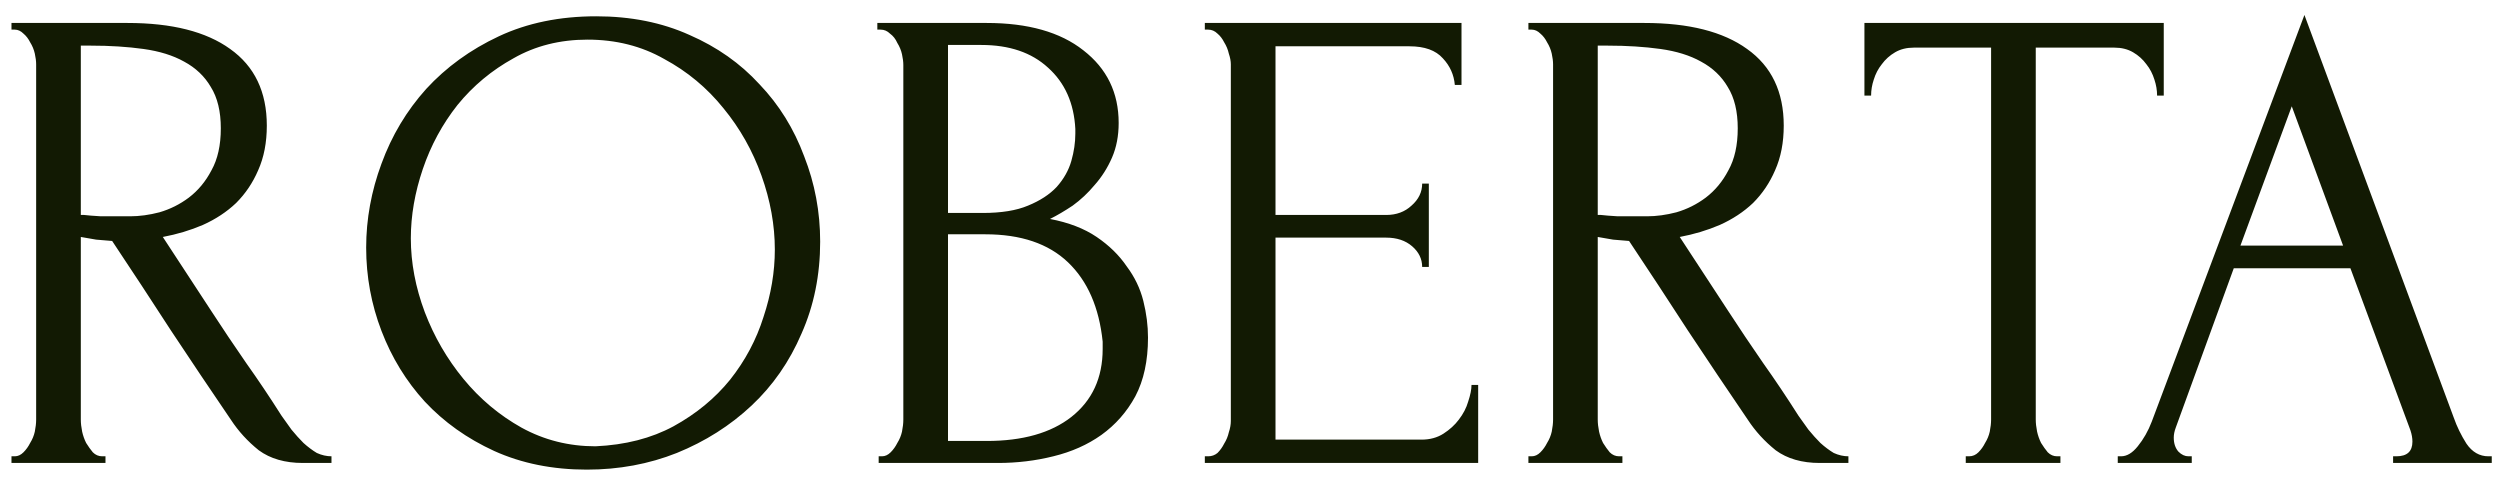
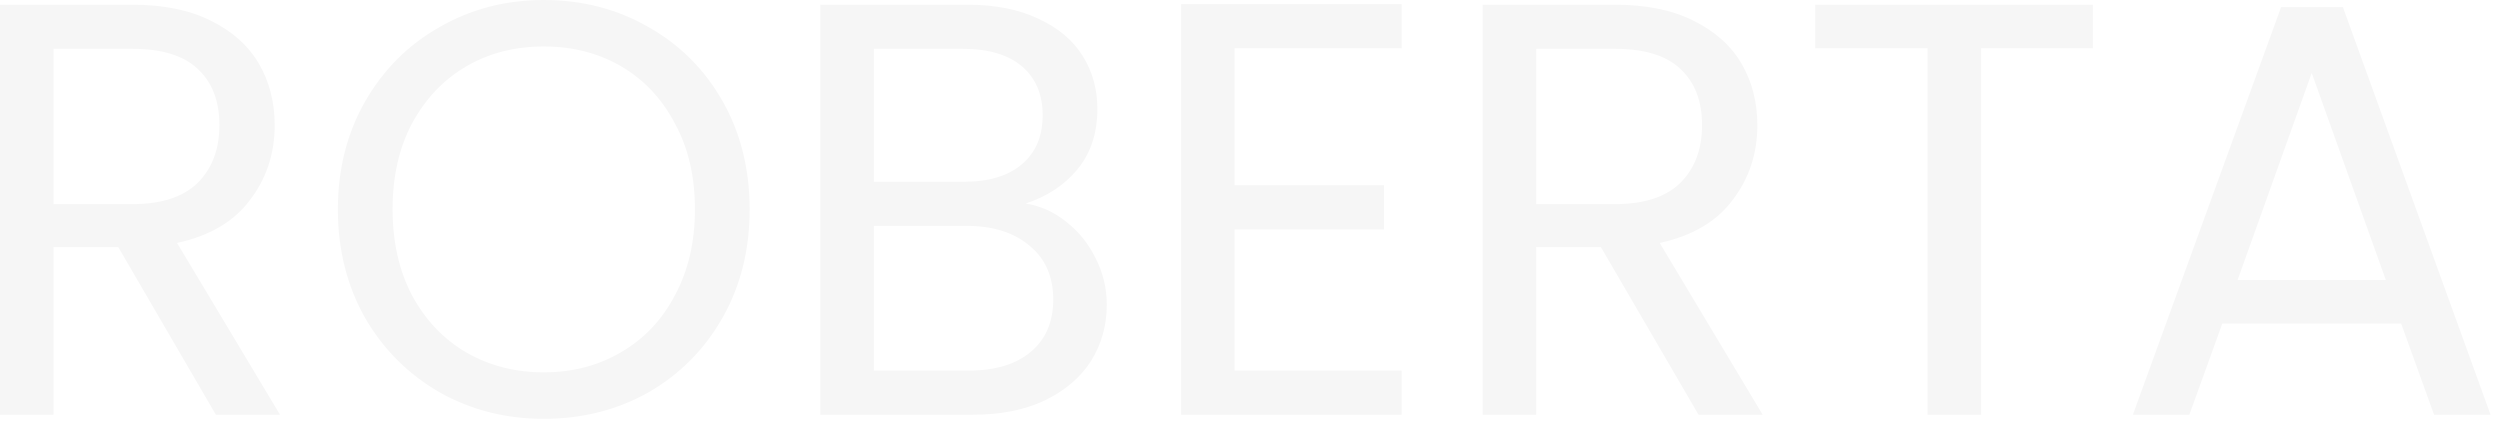
- <svg xmlns="http://www.w3.org/2000/svg" width="135" height="26" viewBox="0 0 135 26" fill="none">
-   <path d="M5.516 24.64H5.696V25H0.62V24.64H0.8C0.968 24.64 1.124 24.568 1.268 24.424C1.412 24.28 1.532 24.112 1.628 23.92C1.748 23.728 1.832 23.524 1.88 23.308C1.928 23.068 1.952 22.852 1.952 22.66V3.472C1.952 3.304 1.928 3.112 1.88 2.896C1.832 2.68 1.748 2.476 1.628 2.284C1.532 2.092 1.412 1.936 1.268 1.816C1.124 1.672 0.968 1.6 0.8 1.6H0.62V1.24H6.884C9.284 1.24 11.132 1.708 12.428 2.644C13.748 3.58 14.408 4.96 14.408 6.784C14.408 7.696 14.252 8.5 13.94 9.196C13.652 9.868 13.256 10.456 12.752 10.96C12.248 11.44 11.648 11.836 10.952 12.148C10.28 12.436 9.56 12.652 8.792 12.796L11.384 16.756C12.008 17.716 12.644 18.664 13.292 19.6C13.94 20.512 14.576 21.46 15.2 22.444C15.368 22.684 15.548 22.936 15.74 23.2C15.956 23.464 16.172 23.704 16.388 23.92C16.628 24.136 16.868 24.316 17.108 24.46C17.372 24.58 17.636 24.64 17.9 24.64V25H16.352C15.392 25 14.6 24.772 13.976 24.316C13.376 23.836 12.872 23.284 12.464 22.66C11.384 21.076 10.304 19.468 9.224 17.836C8.168 16.204 7.112 14.596 6.056 13.012C5.792 12.988 5.504 12.964 5.192 12.94C4.904 12.892 4.628 12.844 4.364 12.796V22.66C4.364 22.852 4.388 23.068 4.436 23.308C4.484 23.524 4.556 23.728 4.652 23.92C4.772 24.112 4.892 24.28 5.012 24.424C5.156 24.568 5.324 24.64 5.516 24.64ZM4.364 2.464V11.608H4.544C4.736 11.632 5.036 11.656 5.444 11.68C5.876 11.68 6.404 11.68 7.028 11.68C7.532 11.68 8.06 11.608 8.612 11.464C9.188 11.296 9.716 11.032 10.196 10.672C10.7 10.288 11.108 9.796 11.42 9.196C11.756 8.596 11.924 7.84 11.924 6.928C11.924 6.016 11.744 5.272 11.384 4.696C11.048 4.12 10.568 3.664 9.944 3.328C9.344 2.992 8.612 2.764 7.748 2.644C6.884 2.524 5.936 2.464 4.904 2.464H4.364ZM32.193 0.88C34.065 0.88 35.745 1.216 37.233 1.888C38.721 2.536 39.981 3.424 41.013 4.552C42.069 5.656 42.873 6.952 43.425 8.44C44.001 9.904 44.289 11.44 44.289 13.048C44.289 14.848 43.953 16.504 43.281 18.016C42.633 19.528 41.733 20.824 40.581 21.904C39.429 22.984 38.085 23.836 36.549 24.46C35.037 25.06 33.417 25.36 31.689 25.36C29.841 25.36 28.173 25.024 26.685 24.352C25.221 23.68 23.973 22.792 22.941 21.688C21.933 20.584 21.153 19.312 20.601 17.872C20.049 16.432 19.773 14.932 19.773 13.372C19.773 11.836 20.049 10.324 20.601 8.836C21.153 7.324 21.957 5.98 23.013 4.804C24.093 3.628 25.401 2.68 26.937 1.96C28.473 1.24 30.225 0.88 32.193 0.88ZM32.157 24.1C33.765 24.028 35.169 23.668 36.369 23.02C37.593 22.348 38.613 21.508 39.429 20.5C40.245 19.468 40.845 18.34 41.229 17.116C41.637 15.892 41.841 14.68 41.841 13.48C41.841 12.16 41.601 10.828 41.121 9.484C40.641 8.14 39.957 6.928 39.069 5.848C38.181 4.744 37.113 3.856 35.865 3.184C34.641 2.488 33.261 2.14 31.725 2.14C30.237 2.14 28.905 2.476 27.729 3.148C26.553 3.796 25.545 4.636 24.705 5.668C23.889 6.7 23.265 7.852 22.833 9.124C22.401 10.396 22.185 11.644 22.185 12.868C22.185 14.188 22.437 15.52 22.941 16.864C23.445 18.184 24.141 19.384 25.029 20.464C25.917 21.544 26.961 22.42 28.161 23.092C29.385 23.764 30.717 24.1 32.157 24.1ZM47.448 24.64H47.628C47.796 24.64 47.952 24.568 48.096 24.424C48.24 24.28 48.36 24.112 48.456 23.92C48.576 23.728 48.66 23.524 48.708 23.308C48.756 23.068 48.78 22.852 48.78 22.66V3.508C48.78 3.34 48.756 3.148 48.708 2.932C48.66 2.716 48.576 2.512 48.456 2.32C48.36 2.104 48.228 1.936 48.06 1.816C47.916 1.672 47.748 1.6 47.556 1.6H47.376V1.24H53.28C55.512 1.24 57.252 1.732 58.5 2.716C59.772 3.7 60.408 5.008 60.408 6.64C60.408 7.336 60.288 7.96 60.048 8.512C59.808 9.064 59.496 9.556 59.112 9.988C58.752 10.42 58.356 10.792 57.924 11.104C57.492 11.392 57.084 11.632 56.7 11.824C57.708 12.016 58.548 12.34 59.22 12.796C59.892 13.252 60.432 13.78 60.84 14.38C61.272 14.956 61.572 15.58 61.74 16.252C61.908 16.924 61.992 17.584 61.992 18.232C61.992 19.48 61.764 20.536 61.308 21.4C60.852 22.24 60.24 22.936 59.472 23.488C58.728 24.016 57.864 24.4 56.88 24.64C55.92 24.88 54.924 25 53.892 25H47.448V24.64ZM59.544 18.448C59.352 16.6 58.728 15.172 57.672 14.164C56.616 13.156 55.128 12.652 53.208 12.652H51.192V23.812H53.28C55.224 23.812 56.748 23.38 57.852 22.516C58.98 21.628 59.544 20.404 59.544 18.844V18.448ZM58.068 6.964C57.996 5.572 57.504 4.468 56.592 3.652C55.704 2.836 54.504 2.428 52.992 2.428H51.192V11.5H53.064C54.072 11.5 54.888 11.368 55.512 11.104C56.16 10.84 56.676 10.504 57.06 10.096C57.444 9.664 57.708 9.196 57.852 8.692C57.996 8.188 58.068 7.696 58.068 7.216V6.964ZM65.061 24.64H65.241C65.433 24.64 65.601 24.58 65.745 24.46C65.889 24.316 66.009 24.148 66.105 23.956C66.225 23.764 66.309 23.56 66.357 23.344C66.429 23.128 66.465 22.924 66.465 22.732V3.472C66.465 3.304 66.429 3.112 66.357 2.896C66.309 2.68 66.225 2.476 66.105 2.284C66.009 2.092 65.889 1.936 65.745 1.816C65.601 1.672 65.433 1.6 65.241 1.6H65.061V1.24H78.921V4.588H78.561C78.513 4.036 78.297 3.556 77.913 3.148C77.529 2.716 76.929 2.5 76.113 2.5H68.877V11.608H74.853C75.405 11.608 75.861 11.44 76.221 11.104C76.605 10.768 76.797 10.372 76.797 9.916H77.157V14.416H76.797C76.797 13.984 76.617 13.612 76.257 13.3C75.897 12.988 75.429 12.832 74.853 12.832H68.877V23.74H76.761C77.217 23.74 77.613 23.632 77.949 23.416C78.285 23.2 78.561 22.948 78.777 22.66C79.017 22.348 79.185 22.024 79.281 21.688C79.401 21.328 79.461 21.028 79.461 20.788H79.821V25H65.061V24.64ZM87.43 24.64H87.61V25H82.534V24.64H82.714C82.882 24.64 83.038 24.568 83.182 24.424C83.326 24.28 83.446 24.112 83.542 23.92C83.662 23.728 83.746 23.524 83.794 23.308C83.842 23.068 83.866 22.852 83.866 22.66V3.472C83.866 3.304 83.842 3.112 83.794 2.896C83.746 2.68 83.662 2.476 83.542 2.284C83.446 2.092 83.326 1.936 83.182 1.816C83.038 1.672 82.882 1.6 82.714 1.6H82.534V1.24H88.798C91.198 1.24 93.046 1.708 94.342 2.644C95.662 3.58 96.322 4.96 96.322 6.784C96.322 7.696 96.166 8.5 95.854 9.196C95.566 9.868 95.17 10.456 94.666 10.96C94.162 11.44 93.562 11.836 92.866 12.148C92.194 12.436 91.474 12.652 90.706 12.796L93.298 16.756C93.922 17.716 94.558 18.664 95.206 19.6C95.854 20.512 96.49 21.46 97.114 22.444C97.282 22.684 97.462 22.936 97.654 23.2C97.87 23.464 98.086 23.704 98.302 23.92C98.542 24.136 98.782 24.316 99.022 24.46C99.286 24.58 99.55 24.64 99.814 24.64V25H98.266C97.306 25 96.514 24.772 95.89 24.316C95.29 23.836 94.786 23.284 94.378 22.66C93.298 21.076 92.218 19.468 91.138 17.836C90.082 16.204 89.026 14.596 87.97 13.012C87.706 12.988 87.418 12.964 87.106 12.94C86.818 12.892 86.542 12.844 86.278 12.796V22.66C86.278 22.852 86.302 23.068 86.35 23.308C86.398 23.524 86.47 23.728 86.566 23.92C86.686 24.112 86.806 24.28 86.926 24.424C87.07 24.568 87.238 24.64 87.43 24.64ZM86.278 2.464V11.608H86.458C86.65 11.632 86.95 11.656 87.358 11.68C87.79 11.68 88.318 11.68 88.942 11.68C89.446 11.68 89.974 11.608 90.526 11.464C91.102 11.296 91.63 11.032 92.11 10.672C92.614 10.288 93.022 9.796 93.334 9.196C93.67 8.596 93.838 7.84 93.838 6.928C93.838 6.016 93.658 5.272 93.298 4.696C92.962 4.12 92.482 3.664 91.858 3.328C91.258 2.992 90.526 2.764 89.662 2.644C88.798 2.524 87.85 2.464 86.818 2.464H86.278ZM111.083 24.64H111.263V25H106.151V24.64H106.331C106.523 24.64 106.691 24.568 106.835 24.424C106.979 24.28 107.099 24.112 107.195 23.92C107.315 23.728 107.399 23.524 107.447 23.308C107.495 23.068 107.519 22.852 107.519 22.66V2.572H103.343C102.959 2.572 102.623 2.656 102.335 2.824C102.047 2.992 101.807 3.208 101.615 3.472C101.423 3.712 101.279 3.988 101.183 4.3C101.087 4.588 101.039 4.876 101.039 5.164H100.679V1.24H116.843V5.164H116.483C116.483 4.876 116.435 4.588 116.339 4.3C116.243 3.988 116.099 3.712 115.907 3.472C115.715 3.208 115.475 2.992 115.187 2.824C114.899 2.656 114.563 2.572 114.179 2.572H109.931V22.66C109.931 22.852 109.955 23.068 110.003 23.308C110.051 23.524 110.123 23.728 110.219 23.92C110.339 24.112 110.459 24.28 110.579 24.424C110.723 24.568 110.891 24.64 111.083 24.64ZM129.227 24.64H129.407C129.983 24.64 130.271 24.376 130.271 23.848C130.271 23.656 130.235 23.452 130.163 23.236L126.923 14.488H120.623L117.491 23.092C117.419 23.284 117.383 23.464 117.383 23.632C117.383 23.944 117.467 24.196 117.635 24.388C117.803 24.556 117.983 24.64 118.175 24.64H118.355V25H114.359V24.64H114.539C114.851 24.64 115.151 24.46 115.439 24.1C115.751 23.716 116.003 23.272 116.195 22.768L124.439 0.808L132.503 22.552C132.671 23.032 132.899 23.5 133.187 23.956C133.499 24.412 133.895 24.64 134.375 24.64H134.555V25H129.227V24.64ZM120.983 13.264H126.527L123.755 5.74L120.983 13.264Z" fill="#121A03" />
+ <svg xmlns="http://www.w3.org/2000/svg" width="153" height="26" viewBox="0 0 153 26" fill="none">
+   <path d="M13.211 25.38L7.236 15.12H3.276V25.38H-0V0.288H8.1C9.996 0.288 11.591 0.612 12.887 1.26C14.207 1.908 15.191 2.784 15.839 3.888C16.488 4.992 16.811 6.252 16.811 7.668C16.811 9.396 16.308 10.92 15.3 12.24C14.316 13.56 12.828 14.436 10.835 14.868L17.136 25.38H13.211ZM3.276 12.492H8.1C9.876 12.492 11.207 12.06 12.095 11.196C12.983 10.308 13.428 9.132 13.428 7.668C13.428 6.18 12.983 5.028 12.095 4.212C11.232 3.396 9.9 2.988 8.1 2.988H3.276V12.492ZM33.278 25.632C30.95 25.632 28.826 25.092 26.906 24.012C24.986 22.908 23.462 21.384 22.334 19.44C21.23 17.472 20.678 15.264 20.678 12.816C20.678 10.368 21.23 8.172 22.334 6.228C23.462 4.26 24.986 2.736 26.906 1.656C28.826 0.552 30.95 3.33786e-06 33.278 3.33786e-06C35.63 3.33786e-06 37.766 0.552 39.686 1.656C41.606 2.736 43.118 4.248 44.222 6.192C45.326 8.136 45.878 10.344 45.878 12.816C45.878 15.288 45.326 17.496 44.222 19.44C43.118 21.384 41.606 22.908 39.686 24.012C37.766 25.092 35.63 25.632 33.278 25.632ZM33.278 22.788C35.03 22.788 36.602 22.38 37.994 21.564C39.41 20.748 40.514 19.584 41.306 18.072C42.122 16.56 42.53 14.808 42.53 12.816C42.53 10.8 42.122 9.048 41.306 7.56C40.514 6.048 39.422 4.884 38.03 4.068C36.638 3.252 35.054 2.844 33.278 2.844C31.502 2.844 29.918 3.252 28.526 4.068C27.134 4.884 26.03 6.048 25.214 7.56C24.422 9.048 24.026 10.8 24.026 12.816C24.026 14.808 24.422 16.56 25.214 18.072C26.03 19.584 27.134 20.748 28.526 21.564C29.942 22.38 31.526 22.788 33.278 22.788ZM62.767 12.456C63.679 12.6 64.507 12.972 65.251 13.572C66.019 14.172 66.619 14.916 67.051 15.804C67.507 16.692 67.735 17.64 67.735 18.648C67.735 19.92 67.411 21.072 66.763 22.104C66.115 23.112 65.167 23.916 63.919 24.516C62.695 25.092 61.243 25.38 59.563 25.38H50.203V0.288H59.203C60.907 0.288 62.359 0.576 63.559 1.152C64.759 1.704 65.659 2.46 66.259 3.42C66.859 4.38 67.159 5.46 67.159 6.66C67.159 8.148 66.751 9.384 65.935 10.368C65.143 11.328 64.087 12.024 62.767 12.456ZM53.479 11.124H58.987C60.523 11.124 61.711 10.764 62.551 10.044C63.391 9.324 63.811 8.328 63.811 7.056C63.811 5.784 63.391 4.788 62.551 4.068C61.711 3.348 60.499 2.988 58.915 2.988H53.479V11.124ZM59.275 22.68C60.907 22.68 62.179 22.296 63.091 21.528C64.003 20.76 64.459 19.692 64.459 18.324C64.459 16.932 63.979 15.84 63.019 15.048C62.059 14.232 60.775 13.824 59.167 13.824H53.479V22.68H59.275ZM75.557 2.952V11.34H84.701V14.04H75.557V22.68H85.781V25.38H72.281V0.252H85.781V2.952H75.557ZM103.95 25.38L97.974 15.12H94.014V25.38H90.738V0.288H98.838C100.734 0.288 102.33 0.612 103.626 1.26C104.946 1.908 105.93 2.784 106.578 3.888C107.226 4.992 107.55 6.252 107.55 7.668C107.55 9.396 107.046 10.92 106.038 12.24C105.054 13.56 103.566 14.436 101.574 14.868L107.874 25.38H103.95ZM94.014 12.492H98.838C100.614 12.492 101.946 12.06 102.834 11.196C103.722 10.308 104.166 9.132 104.166 7.668C104.166 6.18 103.722 5.028 102.834 4.212C101.97 3.396 100.638 2.988 98.838 2.988H94.014V12.492ZM128.084 0.288V2.952H121.244V25.38H117.968V2.952H111.092V0.288H128.084ZM146.949 19.8H136.005L133.989 25.38H130.533L139.605 0.432H143.385L152.421 25.38H148.965L146.949 19.8ZM146.013 17.136L141.477 4.464L136.941 17.136H146.013Z" fill="#F6F6F6" />
</svg>
